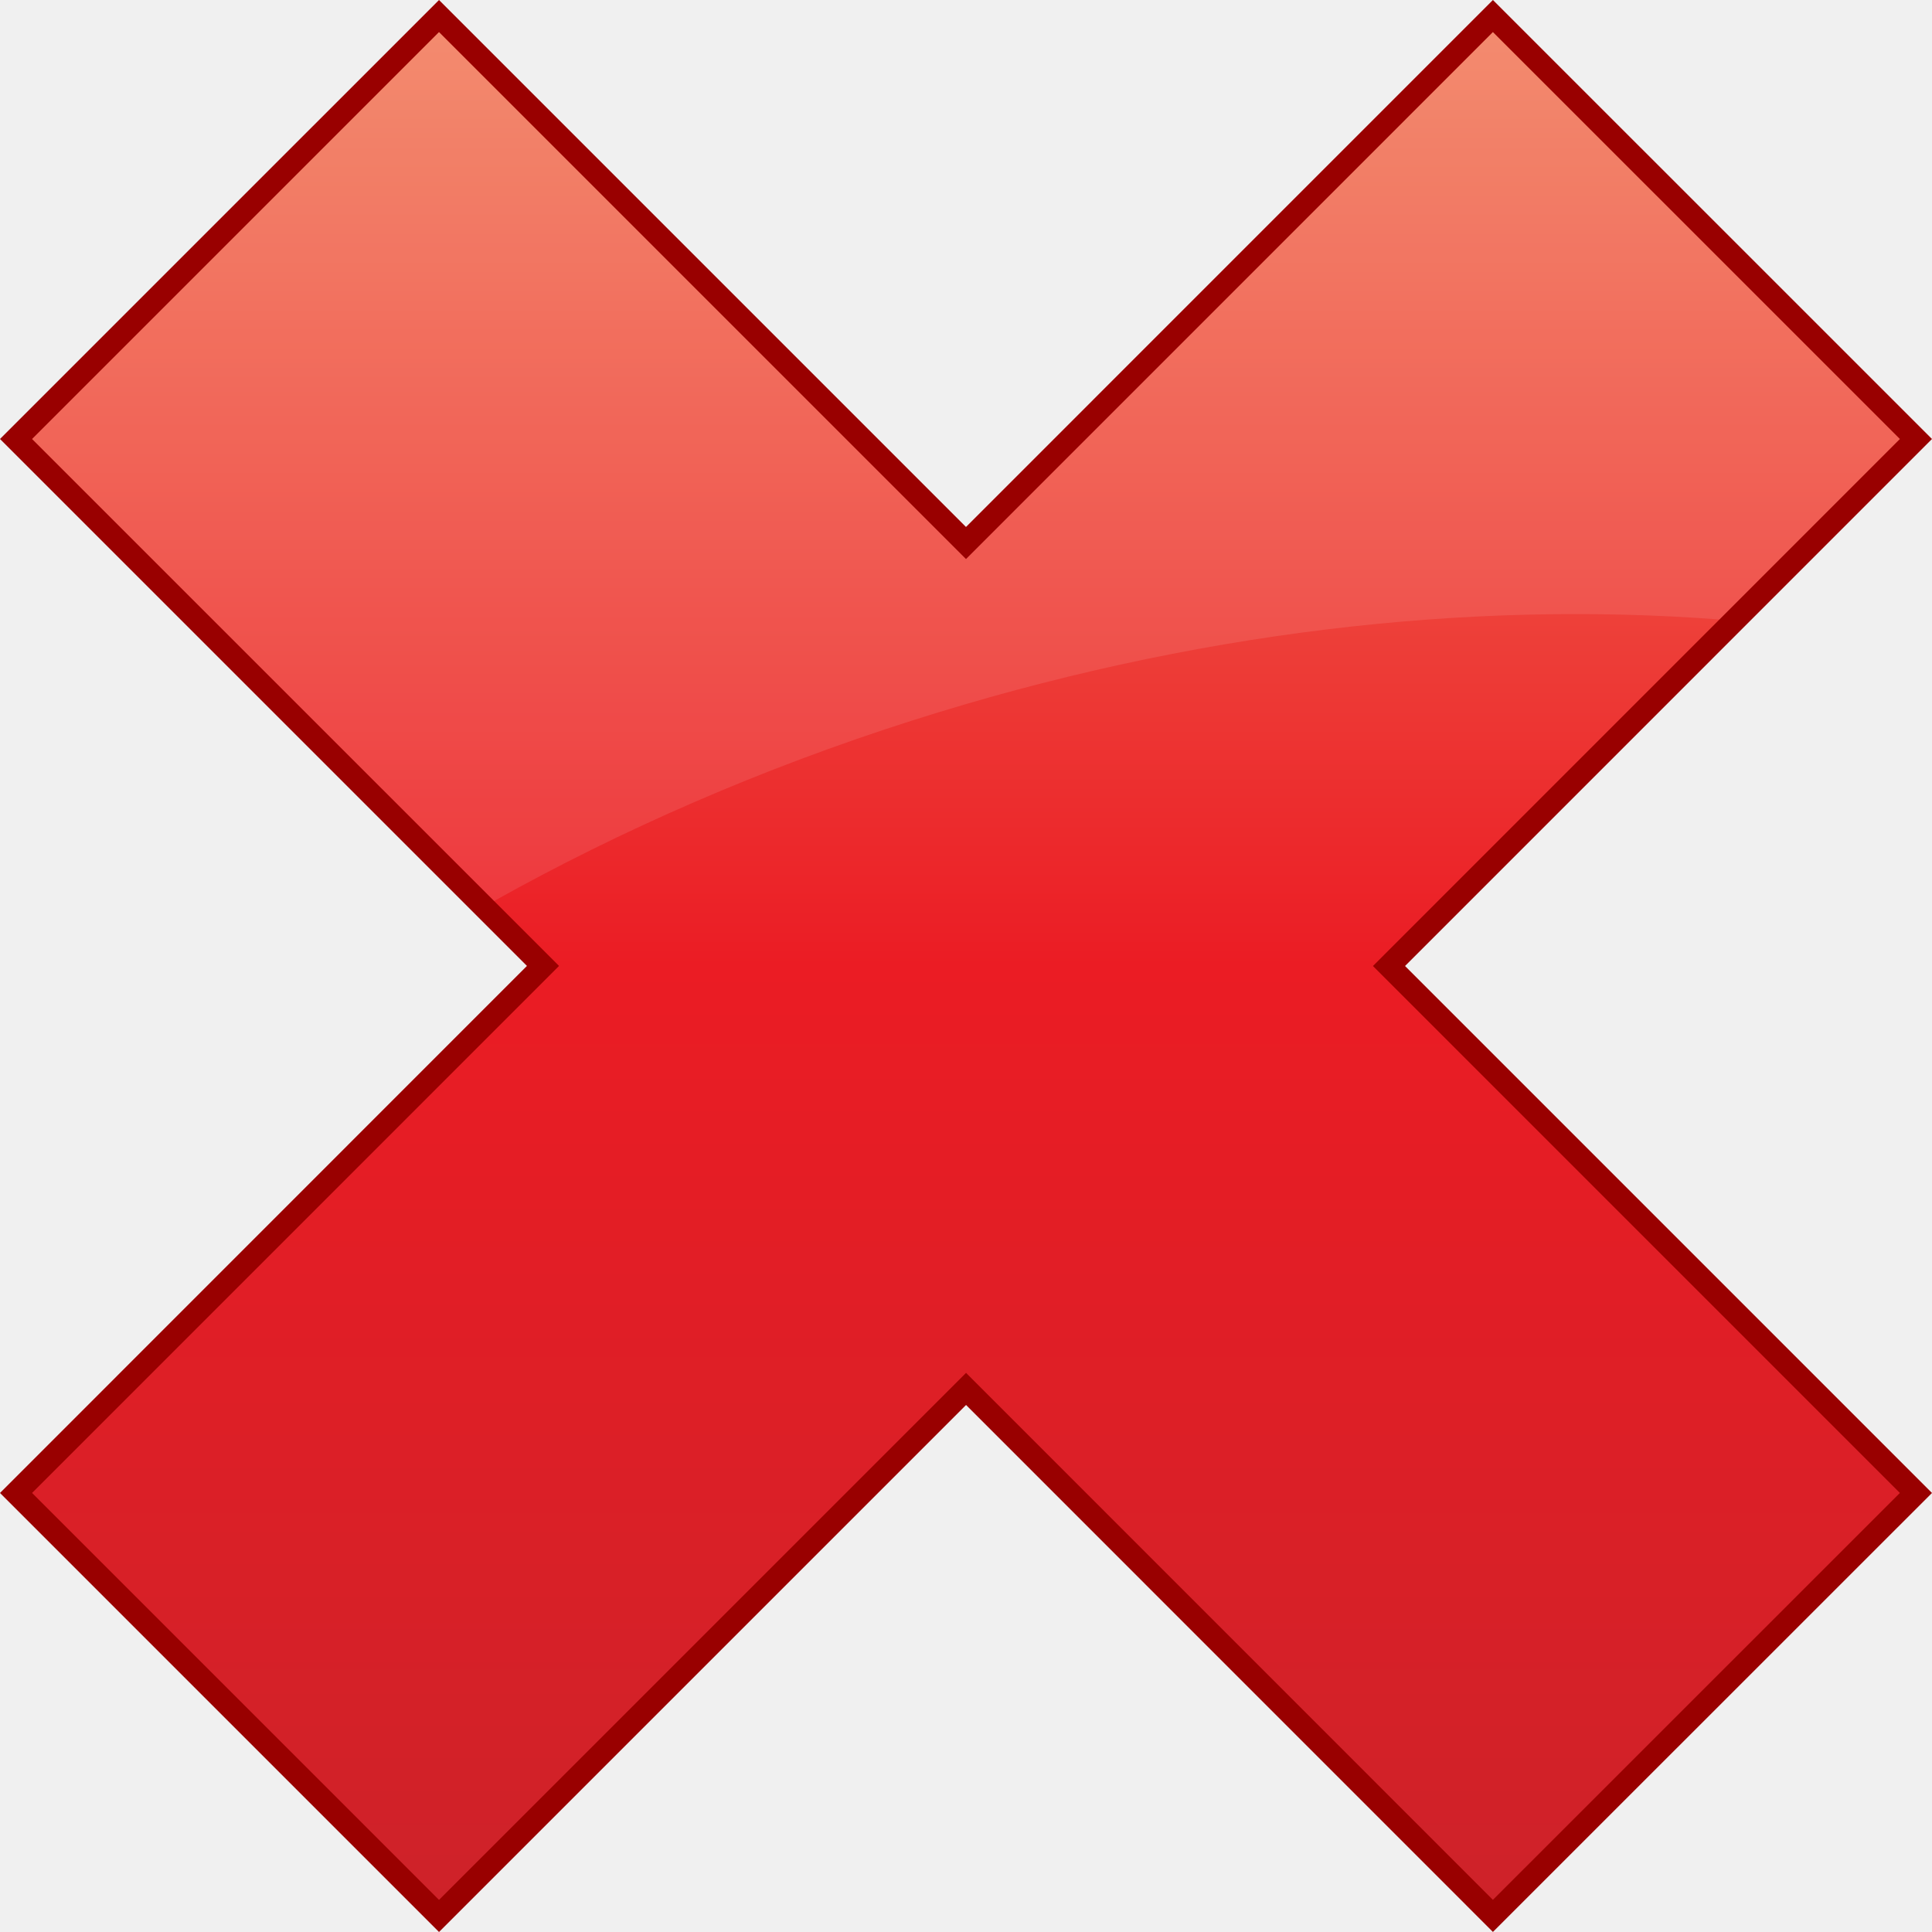
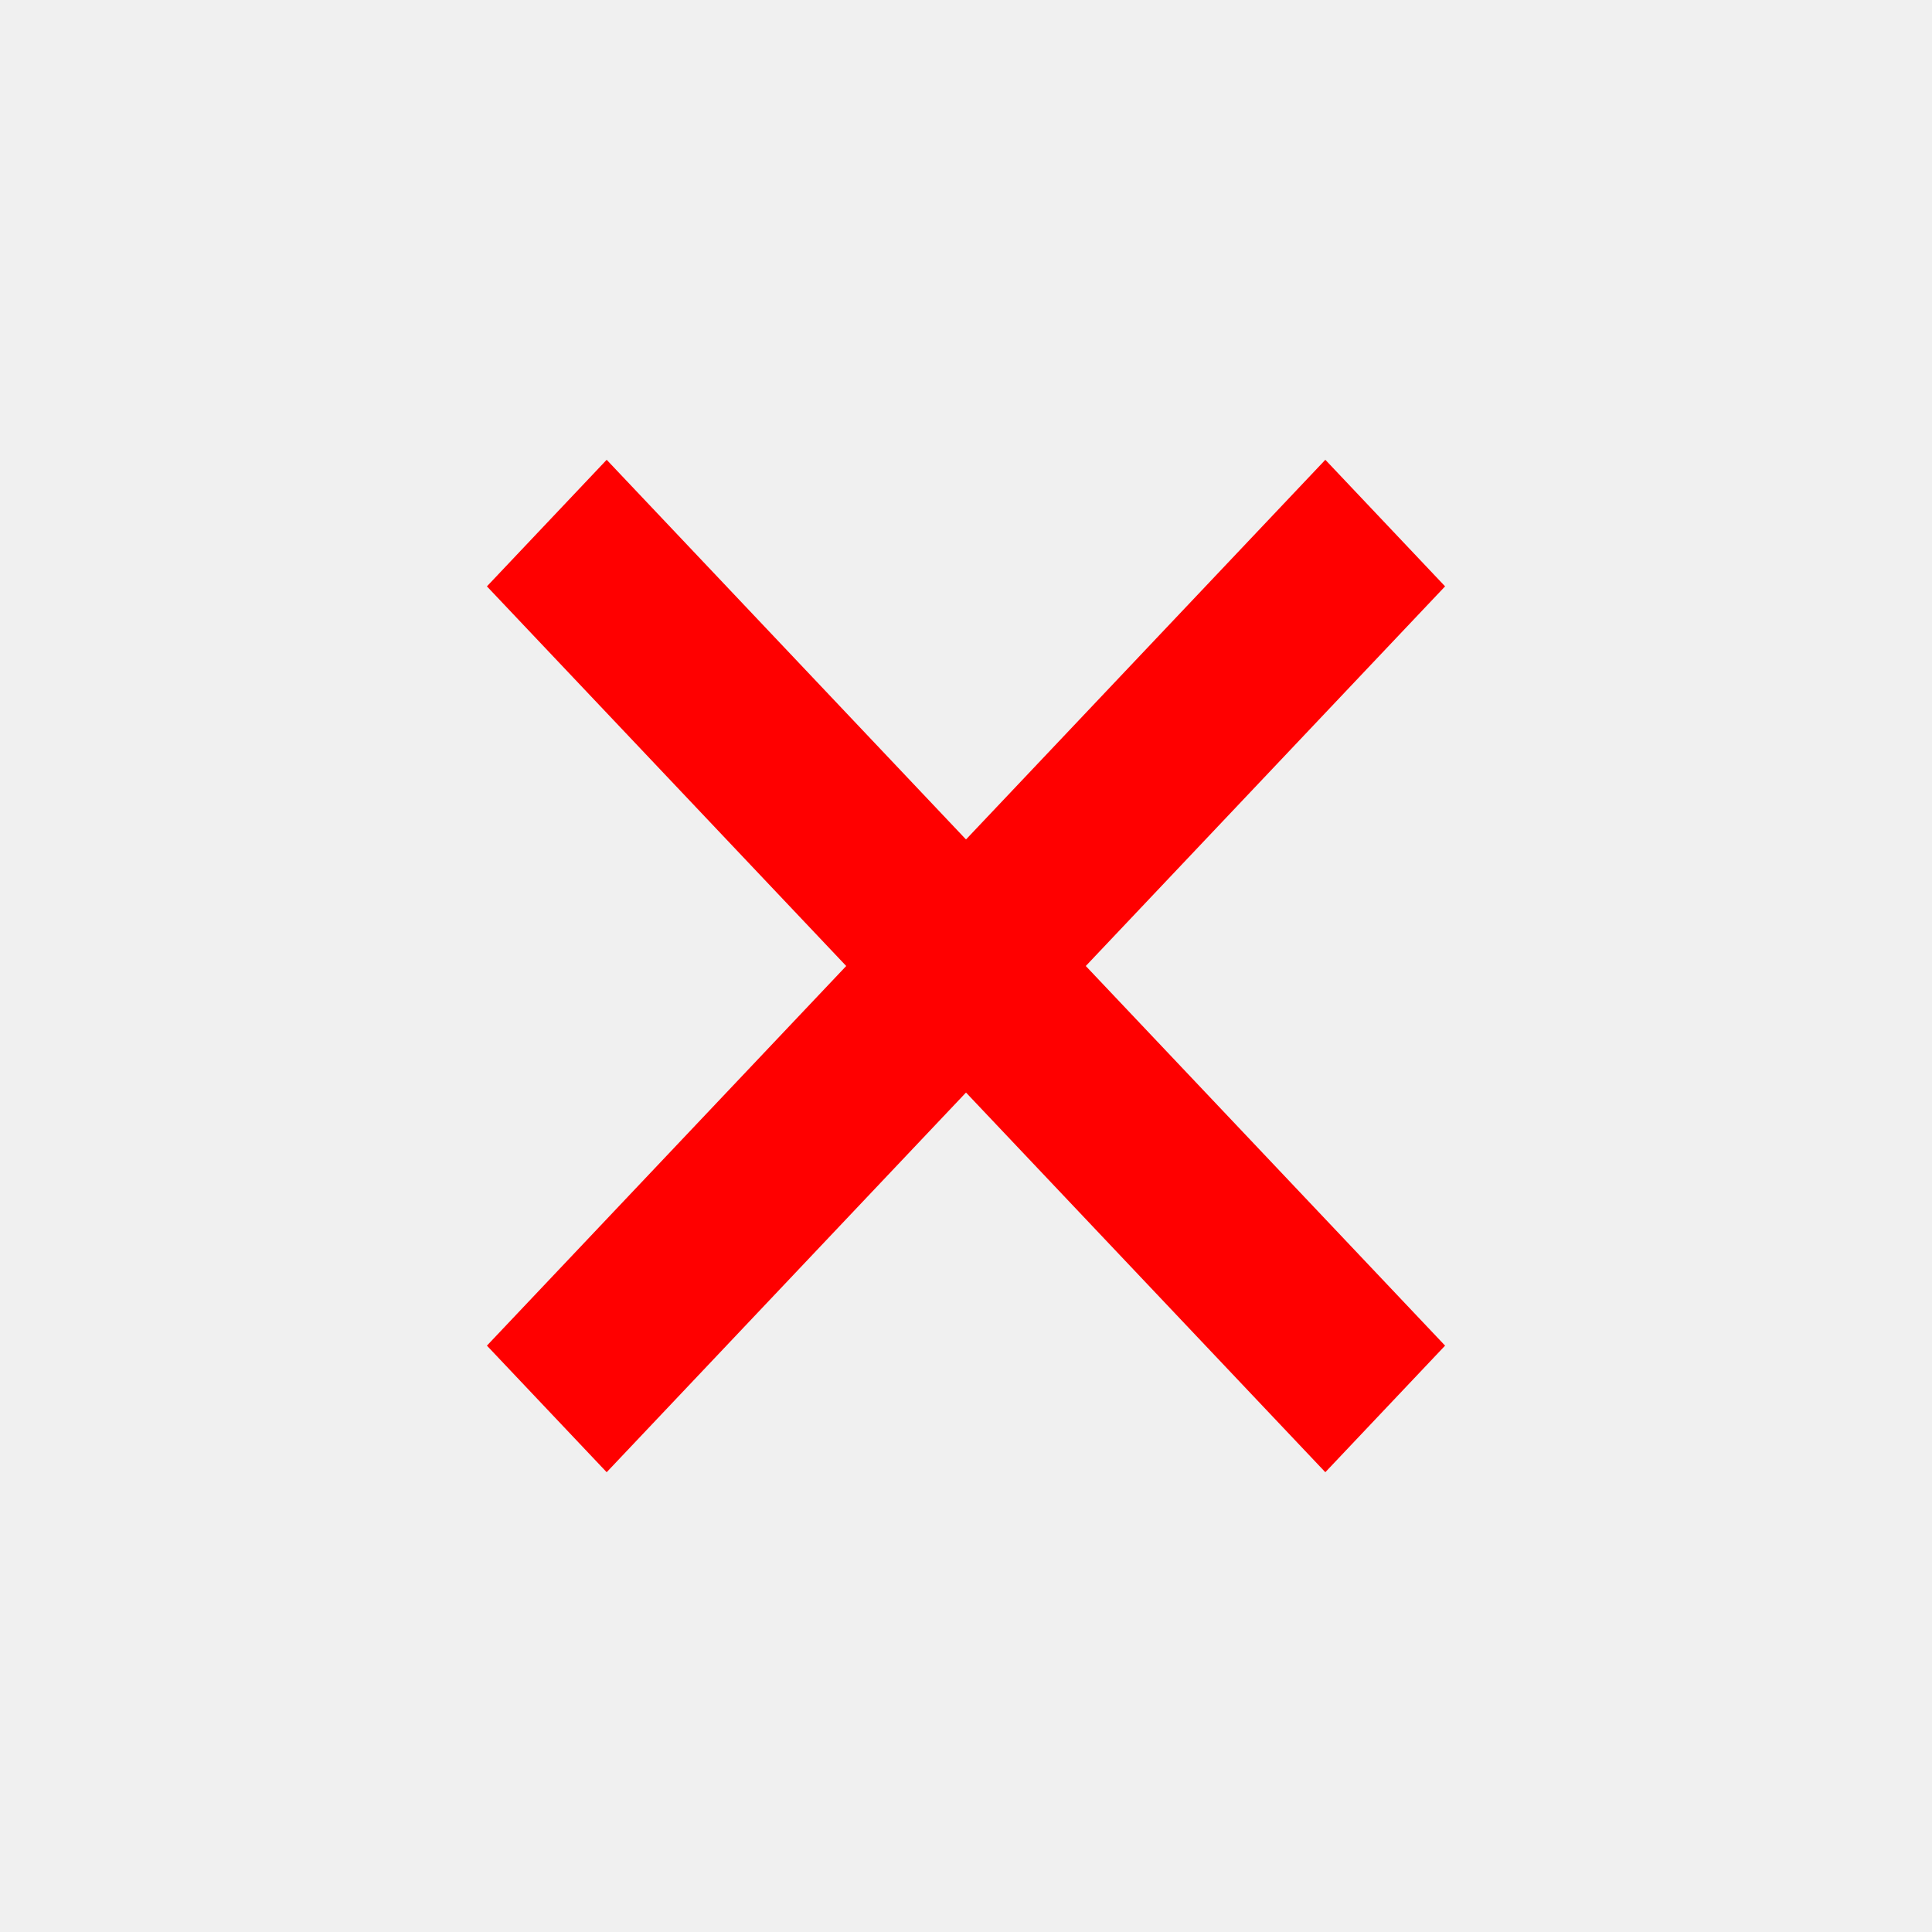
- <svg xmlns="http://www.w3.org/2000/svg" version="1.1" viewBox="2.54312999459216E-06 -0.195 113.527 113.528">
-   <defs>
-     <linearGradient id="def0" x1="0.5" x2="0.5" y1="1.73779E-06" y2="1">
-       <stop offset="0" stop-color="#F27E5E" />
-       <stop offset="0.5" stop-color="#EB1C24" />
-       <stop offset="1" stop-color="#CE2229" />
-     </linearGradient>
-   </defs>
+ <svg xmlns="http://www.w3.org/2000/svg" width="80" height="80">
  <g>
-     <path d="M2.54313E-06,87.535L30.964,56.564 2.54313E-06,25.601 25.797,-0.195 56.763,30.771 87.727,-0.195 113.527,25.601 82.563,56.569 113.527,87.535 87.727,113.329 56.767,82.364 25.797,113.333 2.54313E-06,87.535z" fill="#990000" />
-     <path d="M111.641,87.534L80.677,56.57 111.641,25.602 87.726,1.69 56.764,32.656 25.797,1.69 1.885,25.602 32.85,56.565 1.885,87.534 25.797,111.447 56.767,80.478 87.726,111.443 111.641,87.534z" fill="url(#def0)" />
-     <path d="M53.551,42.16C69.977,36.918,86.299,35.078,101.036,36.208L111.64,25.602 87.727,1.69 56.763,32.656 25.797,1.69 1.885,25.602 29.035,52.749C36.519,48.565,44.739,44.972,53.551,42.16z" fill="#FFFFFF" style="fill-opacity:0.102" />
+     <rect fill="none" id="canvas_background" height="132.724" width="120.537" y="-1" x="-1" />
+   </g>
+   <g>
+     <polygon fill="#ff0000" stroke="null" id="svg_1" points="59.838,55.72 44.96,40 59.838,24.28 54.879,19.039 40,34.76 25.121,19.039 20.162,24.28 35.04,40 20.162,55.72 25.121,60.961 40,45.24 54.879,60.961 " />
  </g>
</svg>
